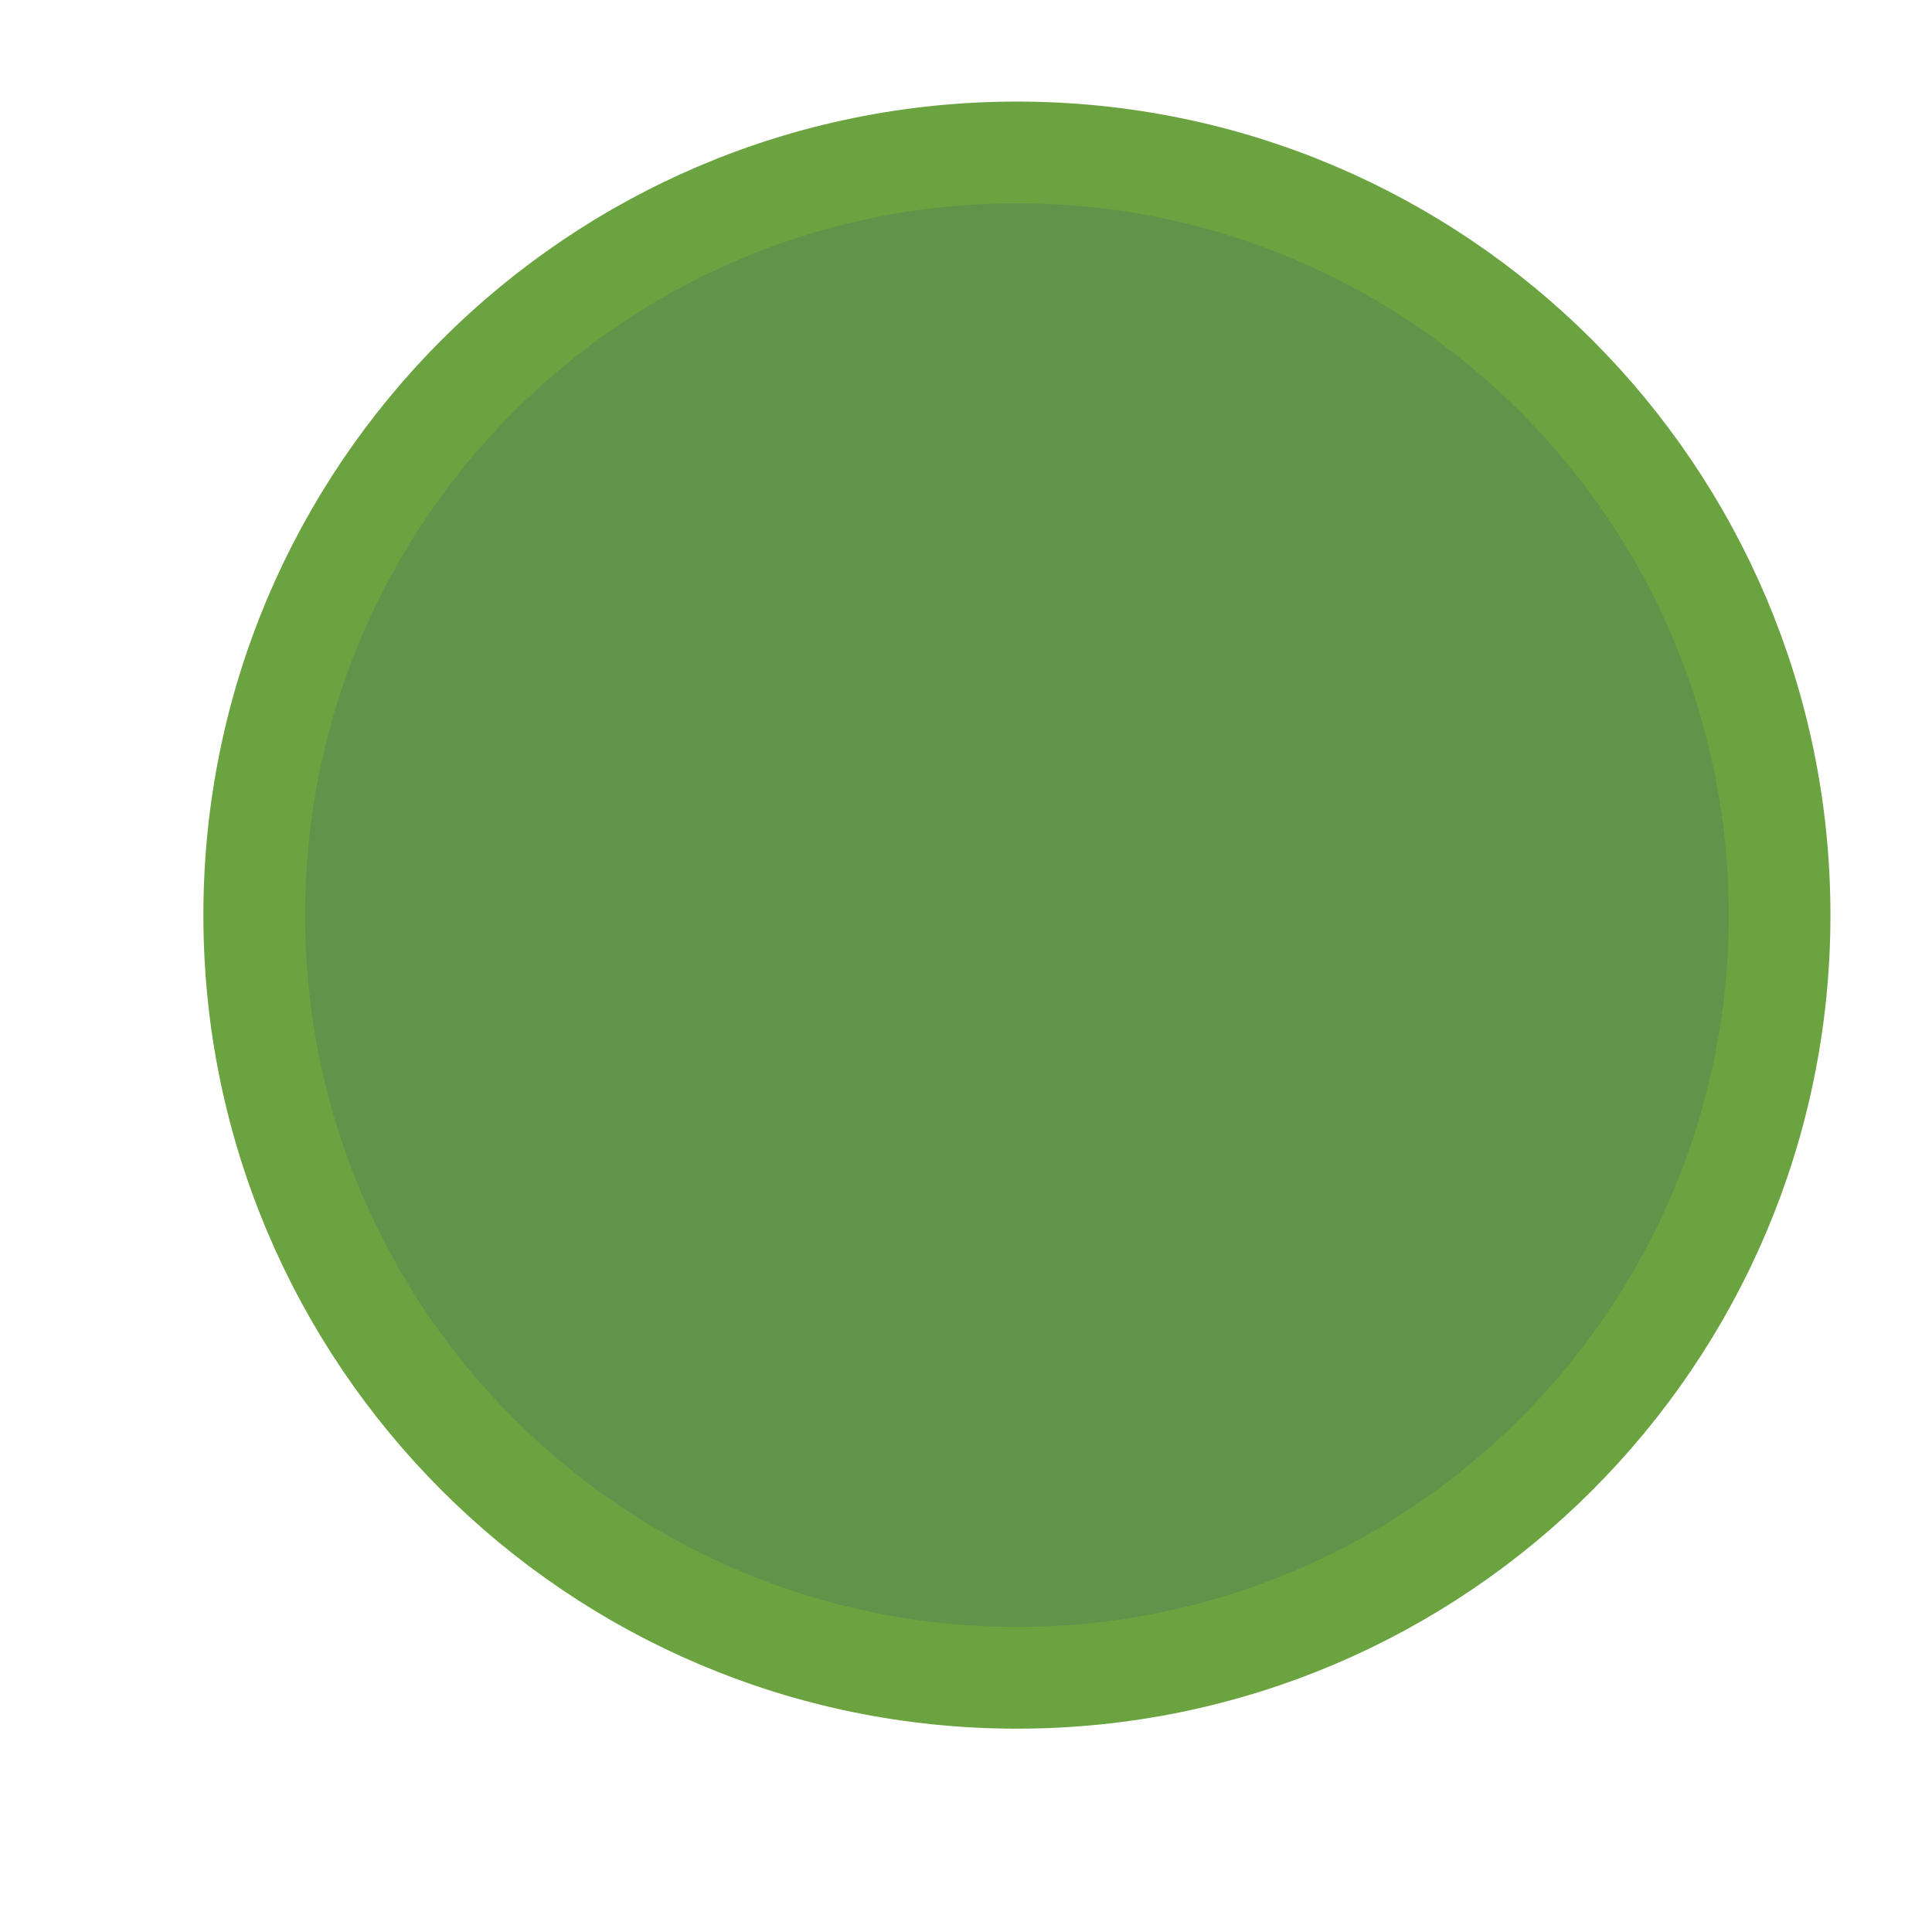
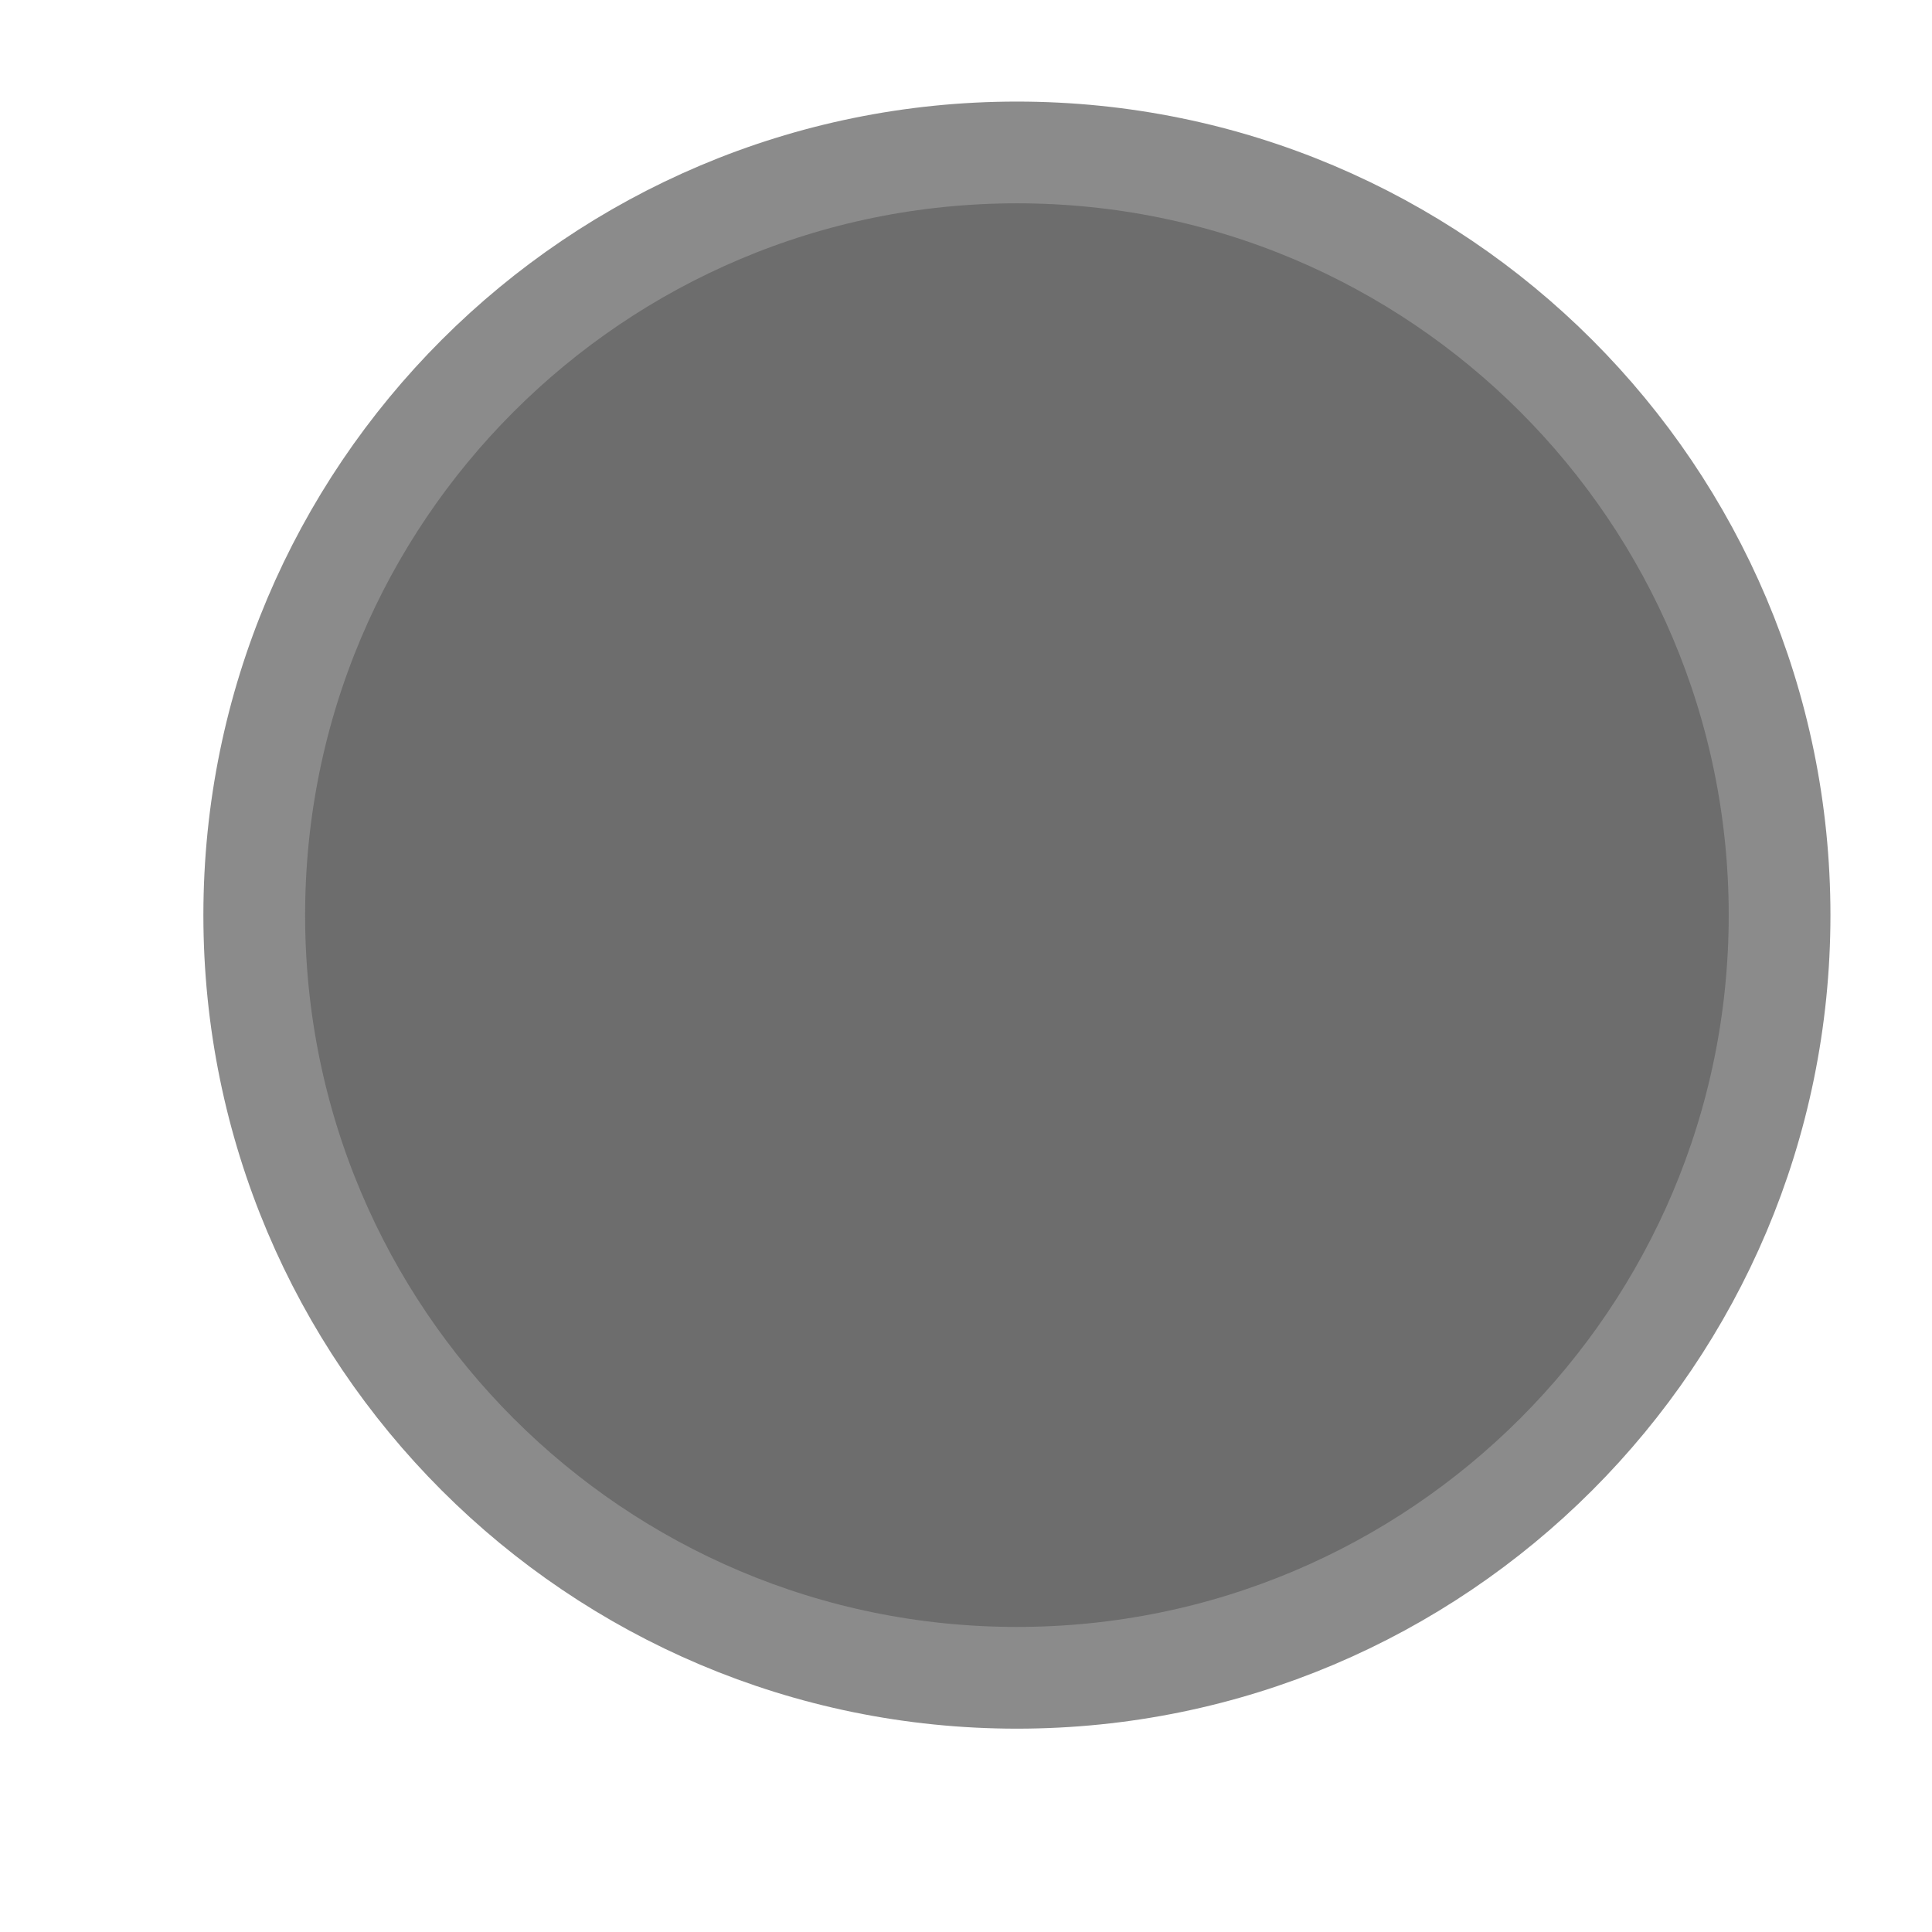
<svg xmlns="http://www.w3.org/2000/svg" width="19" height="19" viewBox="0 0 5.027 5.027" version="1.1" id="svg8">
  <defs id="defs2" />
  <g id="layer1" transform="matrix(0.8021109,0,0,0.8021264,0.5235831,-233.728)">
-     <circle style="opacity:1;fill:#61934b;fill-opacity:1;stroke:#6aa33f;stroke-width:0.33;stroke-linecap:round;stroke-linejoin:miter;stroke-miterlimit:4;stroke-dasharray:none;stroke-opacity:1;paint-order:markers fill stroke" id="path815" cx="2.646" cy="294.354" r="2.474" />
+     <circle style="opacity:1;fill:#6d6d6d;fill-opacity:1;stroke:#8b8b8b;stroke-width:0.33;stroke-linecap:round;stroke-linejoin:miter;stroke-miterlimit:4;stroke-dasharray:none;stroke-opacity:1;paint-order:markers fill stroke" id="path815" cx="2.646" cy="294.354" r="2.474" />
  </g>
</svg>
